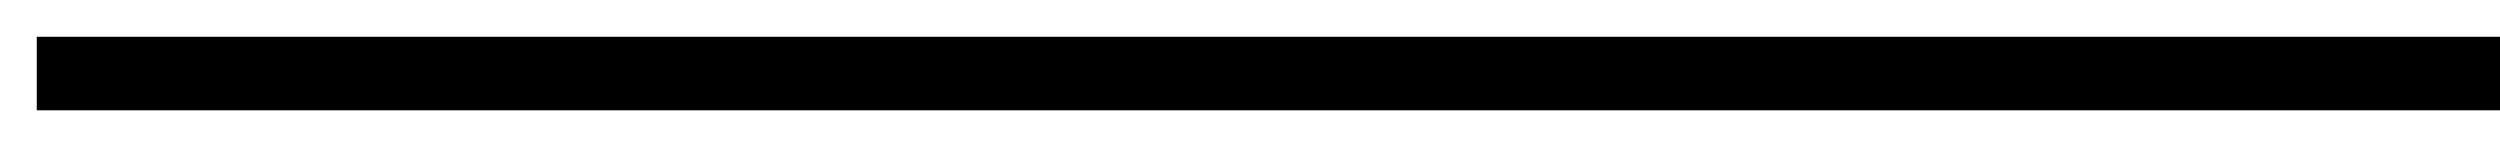
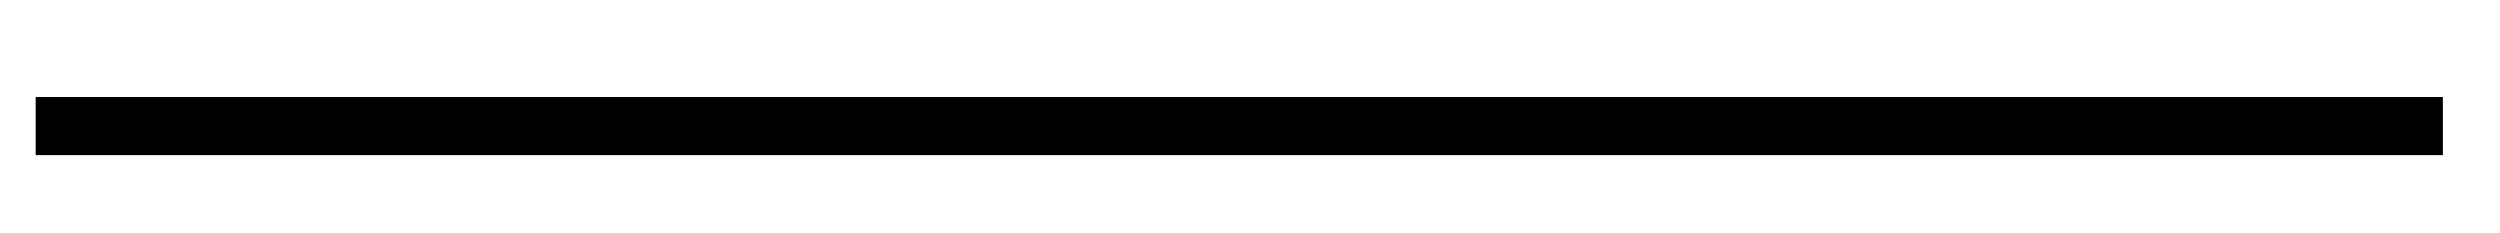
- <svg xmlns="http://www.w3.org/2000/svg" version="1.1" width="68px" height="4px" viewBox="672 4058  68 4">
-   <g transform="matrix(-1 0 0 -1 1412 8120 )">
-     <path d="M 672 4060  L 739 4060  " stroke-width="2" stroke="#000000" fill="none" />
+ <svg xmlns="http://www.w3.org/2000/svg" version="1.1" width="86px" height="8px" viewBox="478 4122  86 8">
+   <g transform="matrix(-0.6762713 -0.7366527 0.7366527 -0.6762713 -2166.092 7300.091 )">
+     <path d="M 493 4156  L 549 4095  " stroke-width="2" stroke="#000000" fill="none" />
  </g>
</svg>
